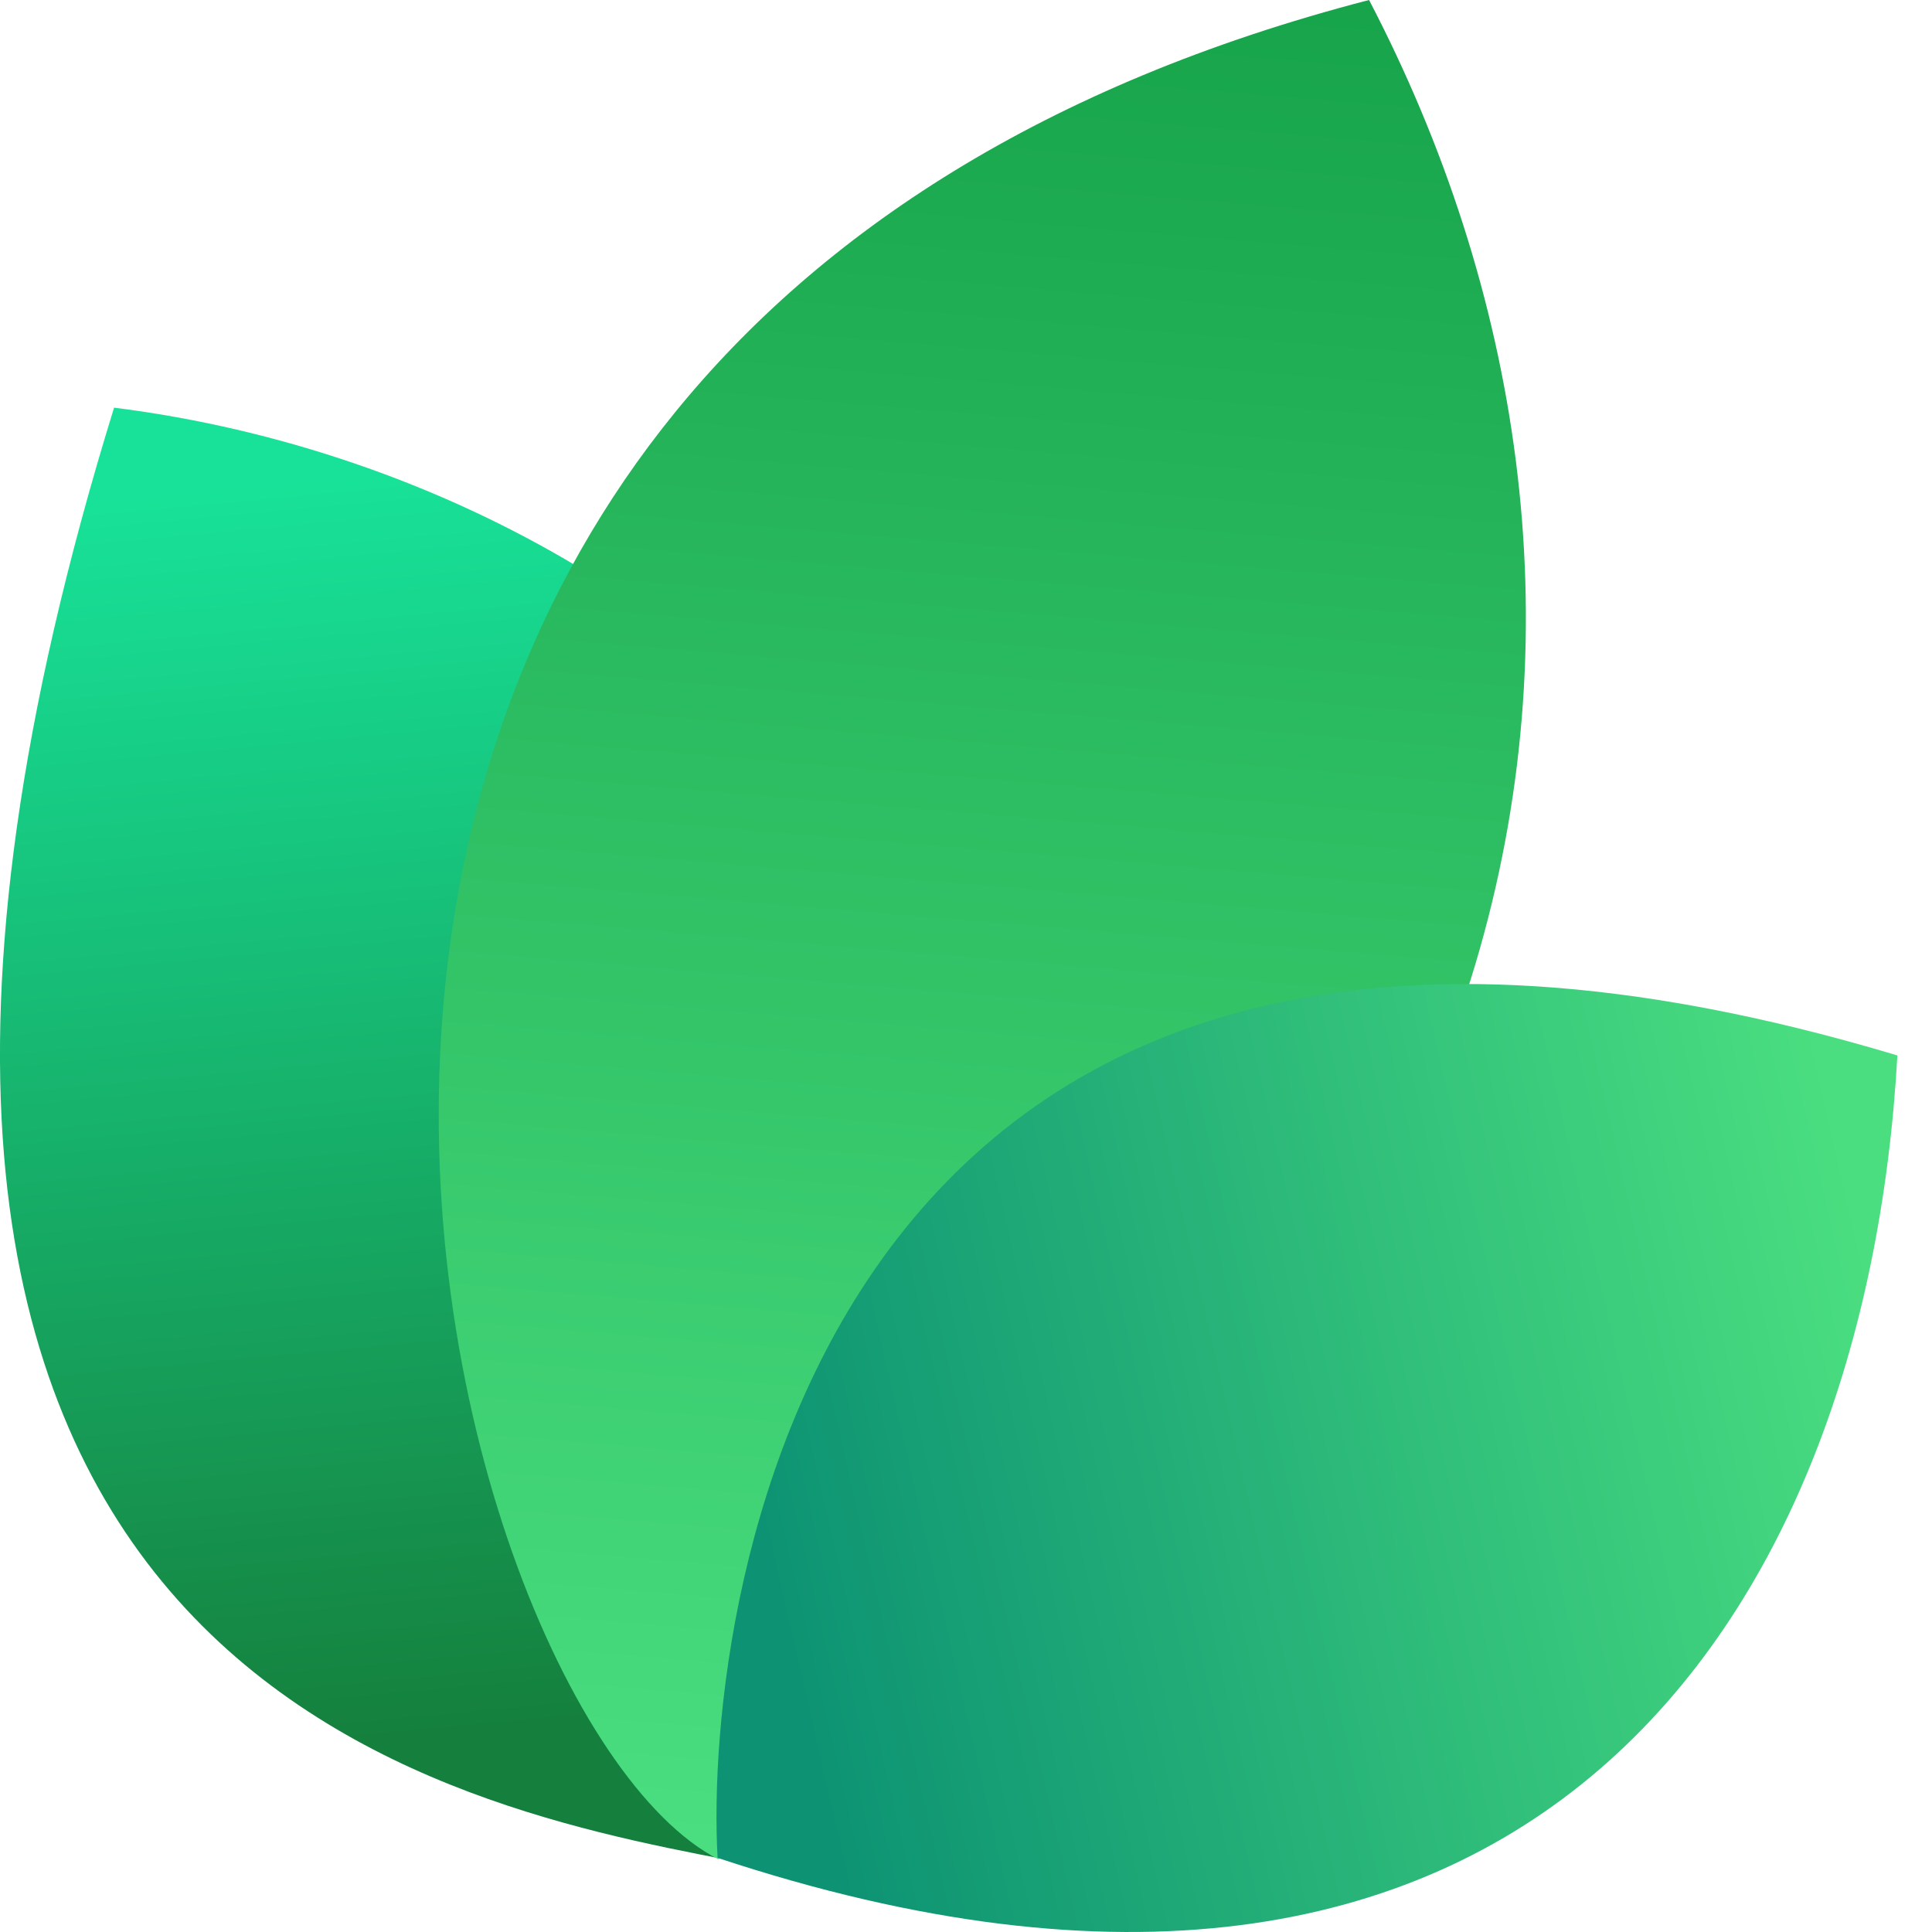
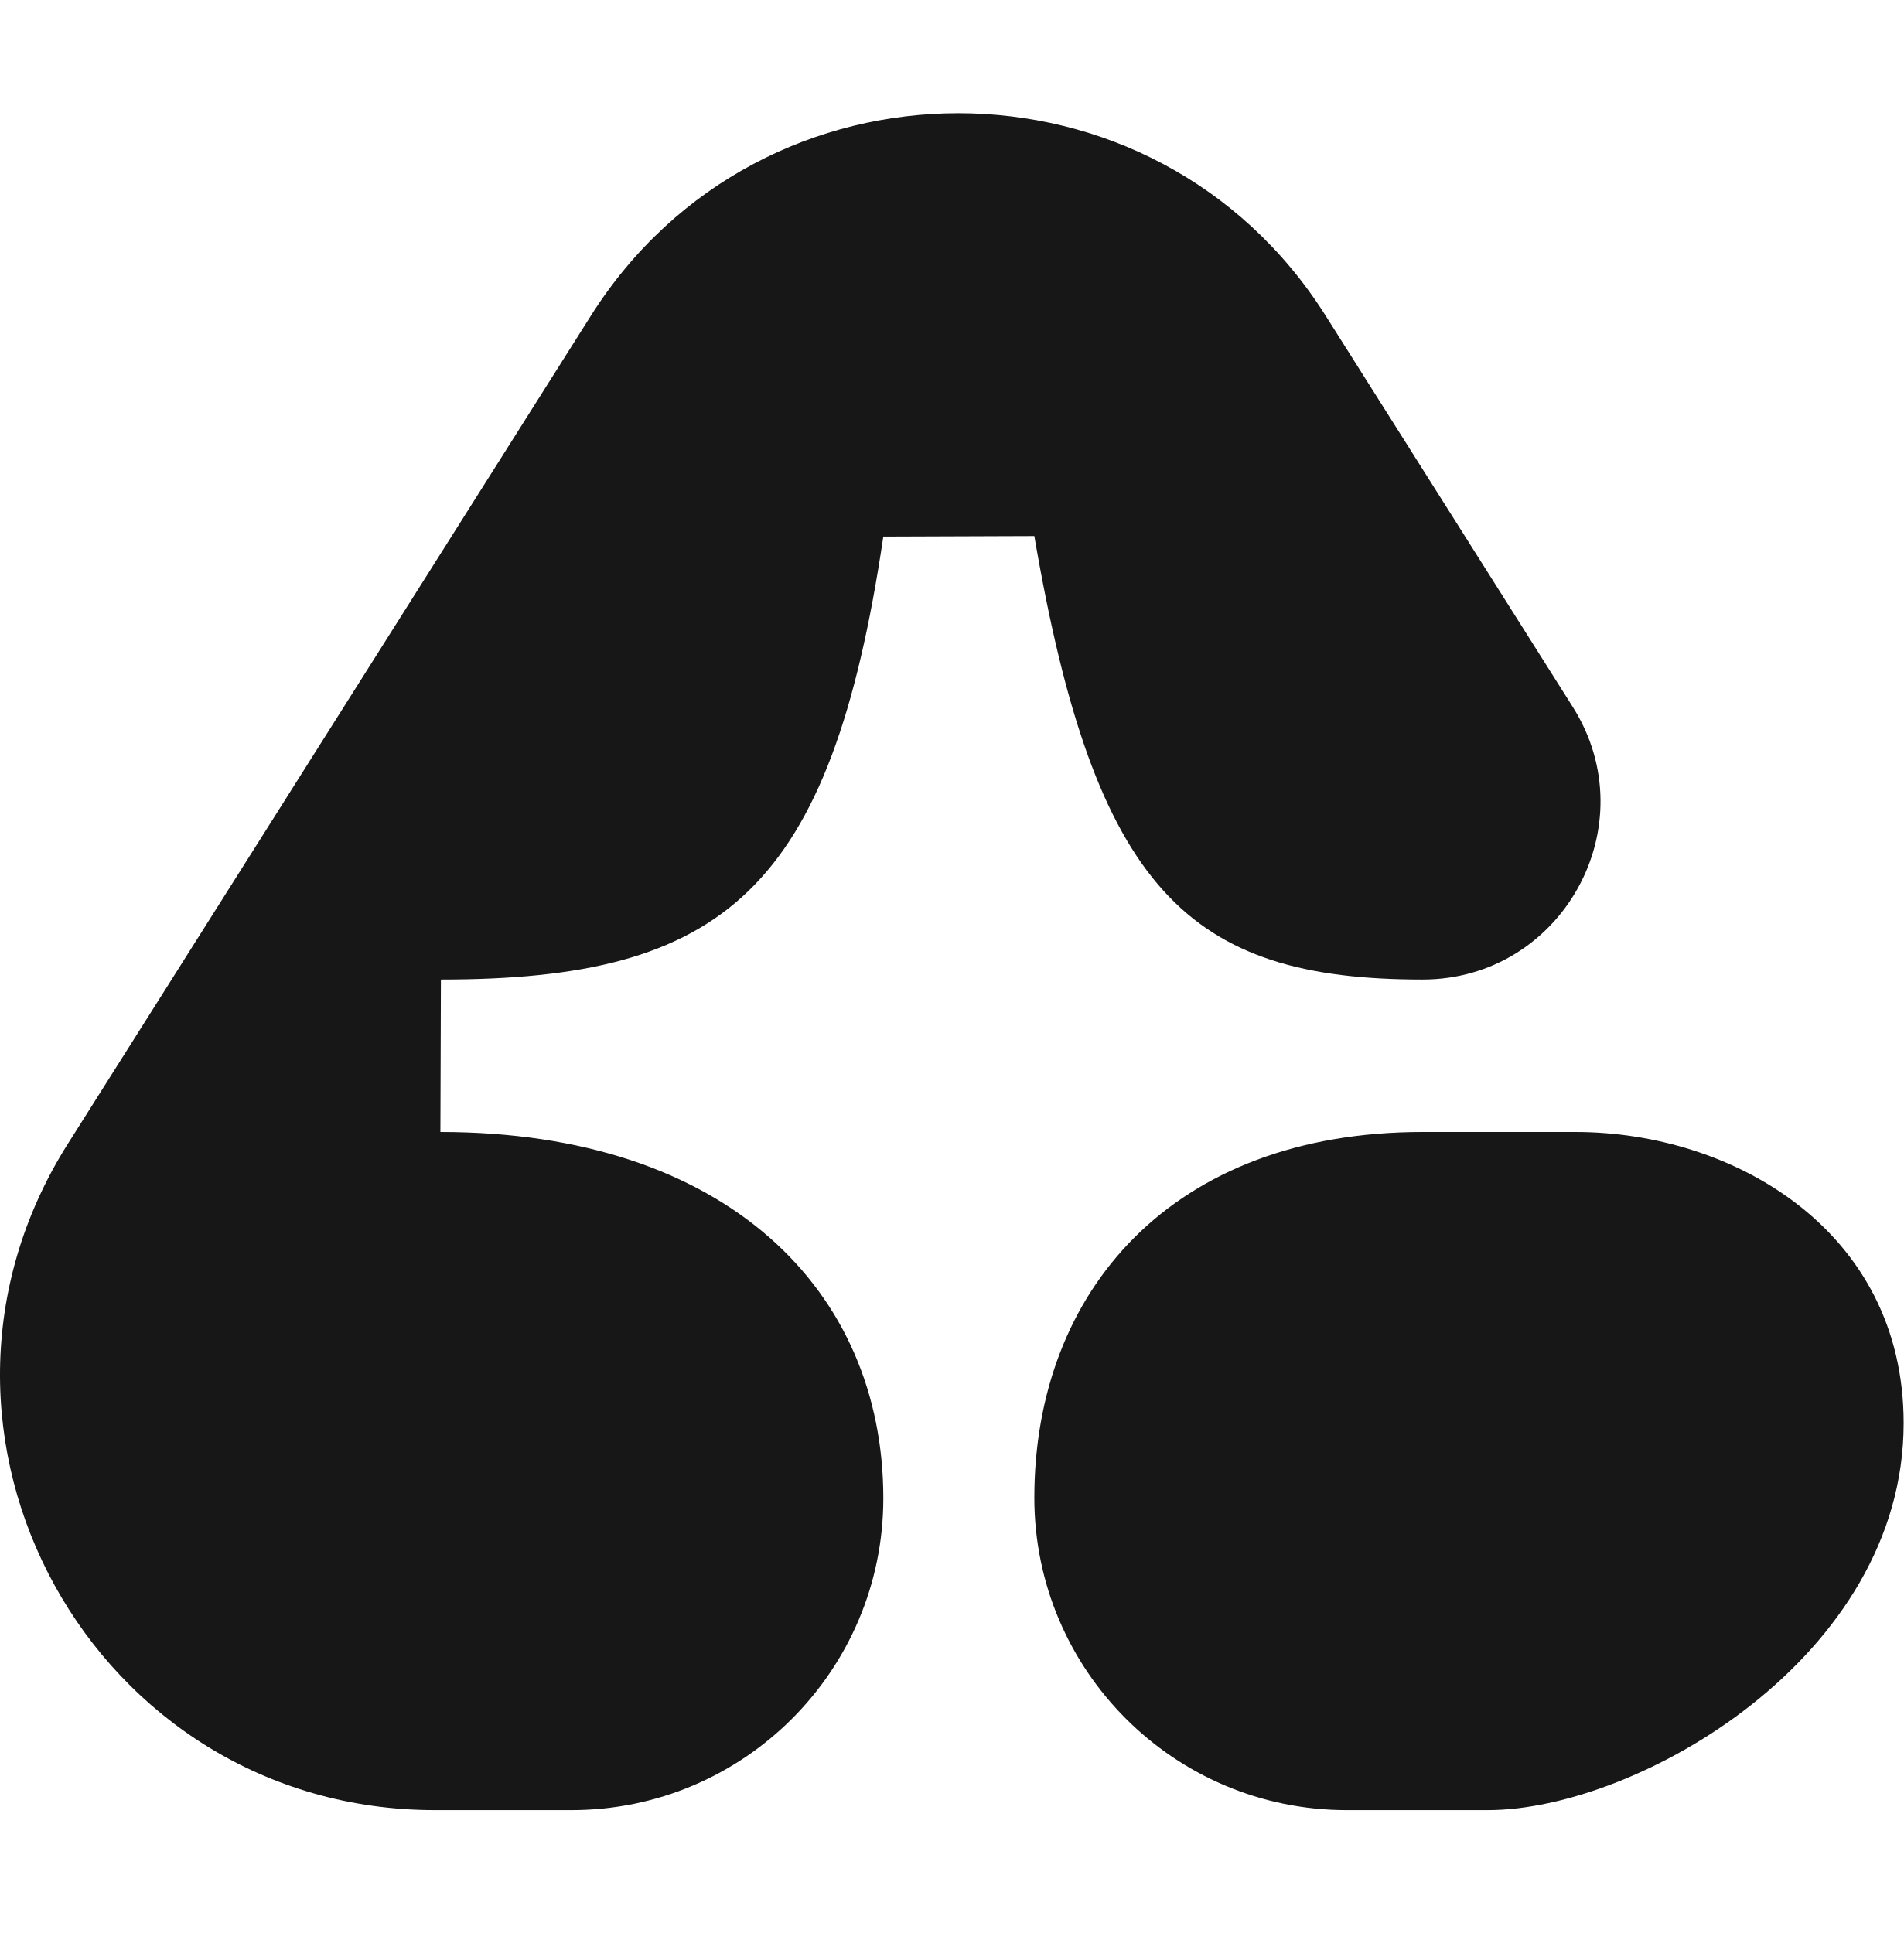
- <svg xmlns="http://www.w3.org/2000/svg" width="24" height="24" viewBox="0 0 24 24" fill="none">
-   <path d="M9.061 23.108C5.268 22.377 -3.391 20.627 1.417 5.064C9.634 6.099 16.973 14.064 9.061 23.108Z" fill="url(#paint0_linear_17557_2021)" />
-   <path d="M8.919 23.094C5.276 21.222 0.784 4.209 17.007 0C20.757 7.193 19.621 16.545 8.919 23.094Z" fill="url(#paint1_linear_17557_2021)" />
-   <path d="M8.914 23.079C8.735 19.882 10.159 9.085 23.57 13.111C23.181 20.123 18.984 26.418 8.914 23.079Z" fill="url(#paint2_linear_17557_2021)" />
-   <defs>
-     <linearGradient id="paint0_linear_17557_2021" x1="3.776" y1="5.916" x2="5.232" y2="21.559" gradientUnits="userSpaceOnUse">
-       <stop stop-color="#18E299" />
-       <stop offset="1" stop-color="#15803D" />
-     </linearGradient>
-     <linearGradient id="paint1_linear_17557_2021" x1="12.171" y1="-0.718" x2="10.19" y2="22.983" gradientUnits="userSpaceOnUse">
-       <stop stop-color="#16A34A" />
-       <stop offset="1" stop-color="#4ADE80" />
-     </linearGradient>
-     <linearGradient id="paint2_linear_17557_2021" x1="23.133" y1="15.353" x2="9.338" y2="18.52" gradientUnits="userSpaceOnUse">
-       <stop stop-color="#4ADE80" />
-       <stop offset="1" stop-color="#0D9373" />
-     </linearGradient>
-   </defs>
+ <svg xmlns="http://www.w3.org/2000/svg" width="64" height="65" viewBox="0 0 64 65" fill="none">
+   <path fill-rule="evenodd" clip-rule="evenodd" d="M19.868 10.613C25.6 1.538 38.835 1.538 44.566 10.613L52.876 23.771C55.389 27.75 52.529 32.938 47.823 32.938C39.954 32.938 36.812 29.938 34.774 18.025L29.697 18.043C27.927 29.973 24.322 32.938 14.823 32.938L14.806 38.064C24.422 38.064 29.697 43.395 29.697 50.382C29.697 56.173 25.002 60.868 19.21 60.868H14.629C3.127 60.868 -3.862 48.189 2.28 38.464L19.868 10.613ZM45.278 60.868C39.477 60.868 34.774 56.165 34.774 50.364C34.774 43.395 39.428 38.064 47.823 38.064C50.246 38.064 50.693 38.064 52.971 38.064C58.244 38.064 64 41.357 64 47.857C64 55.733 55.045 60.868 50.016 60.868H45.278Z" fill="#171717" />
</svg>
